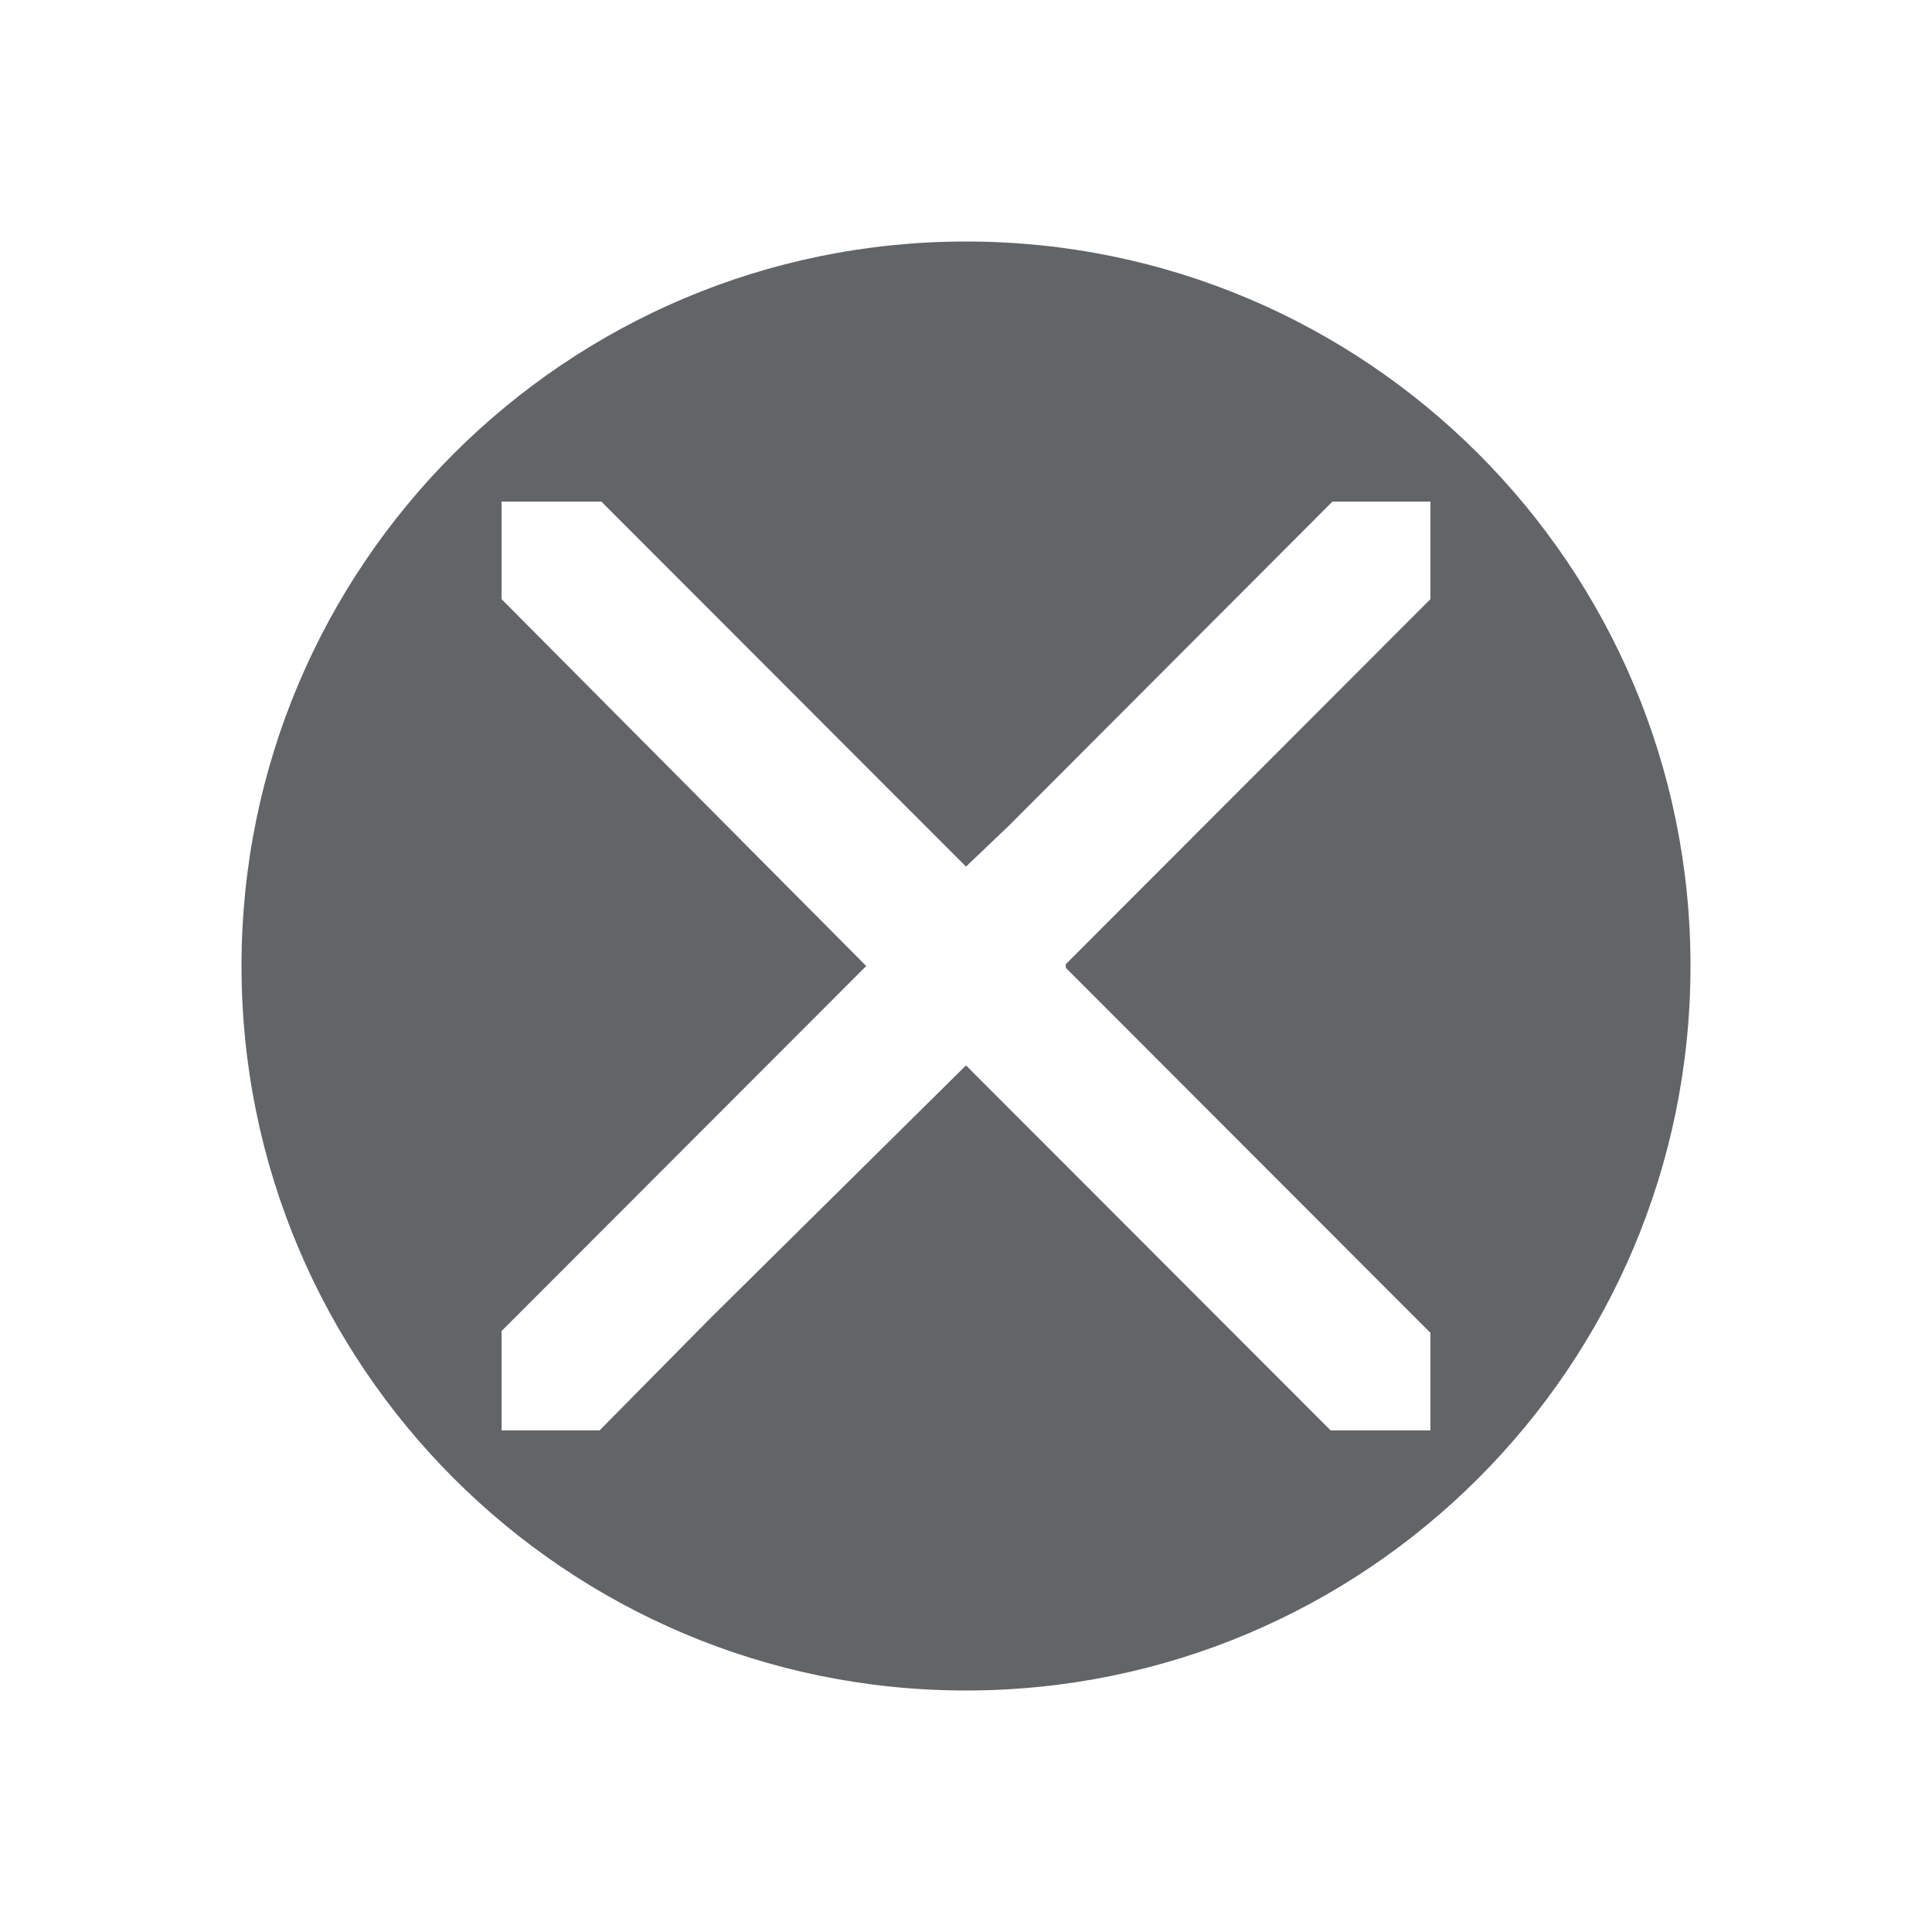
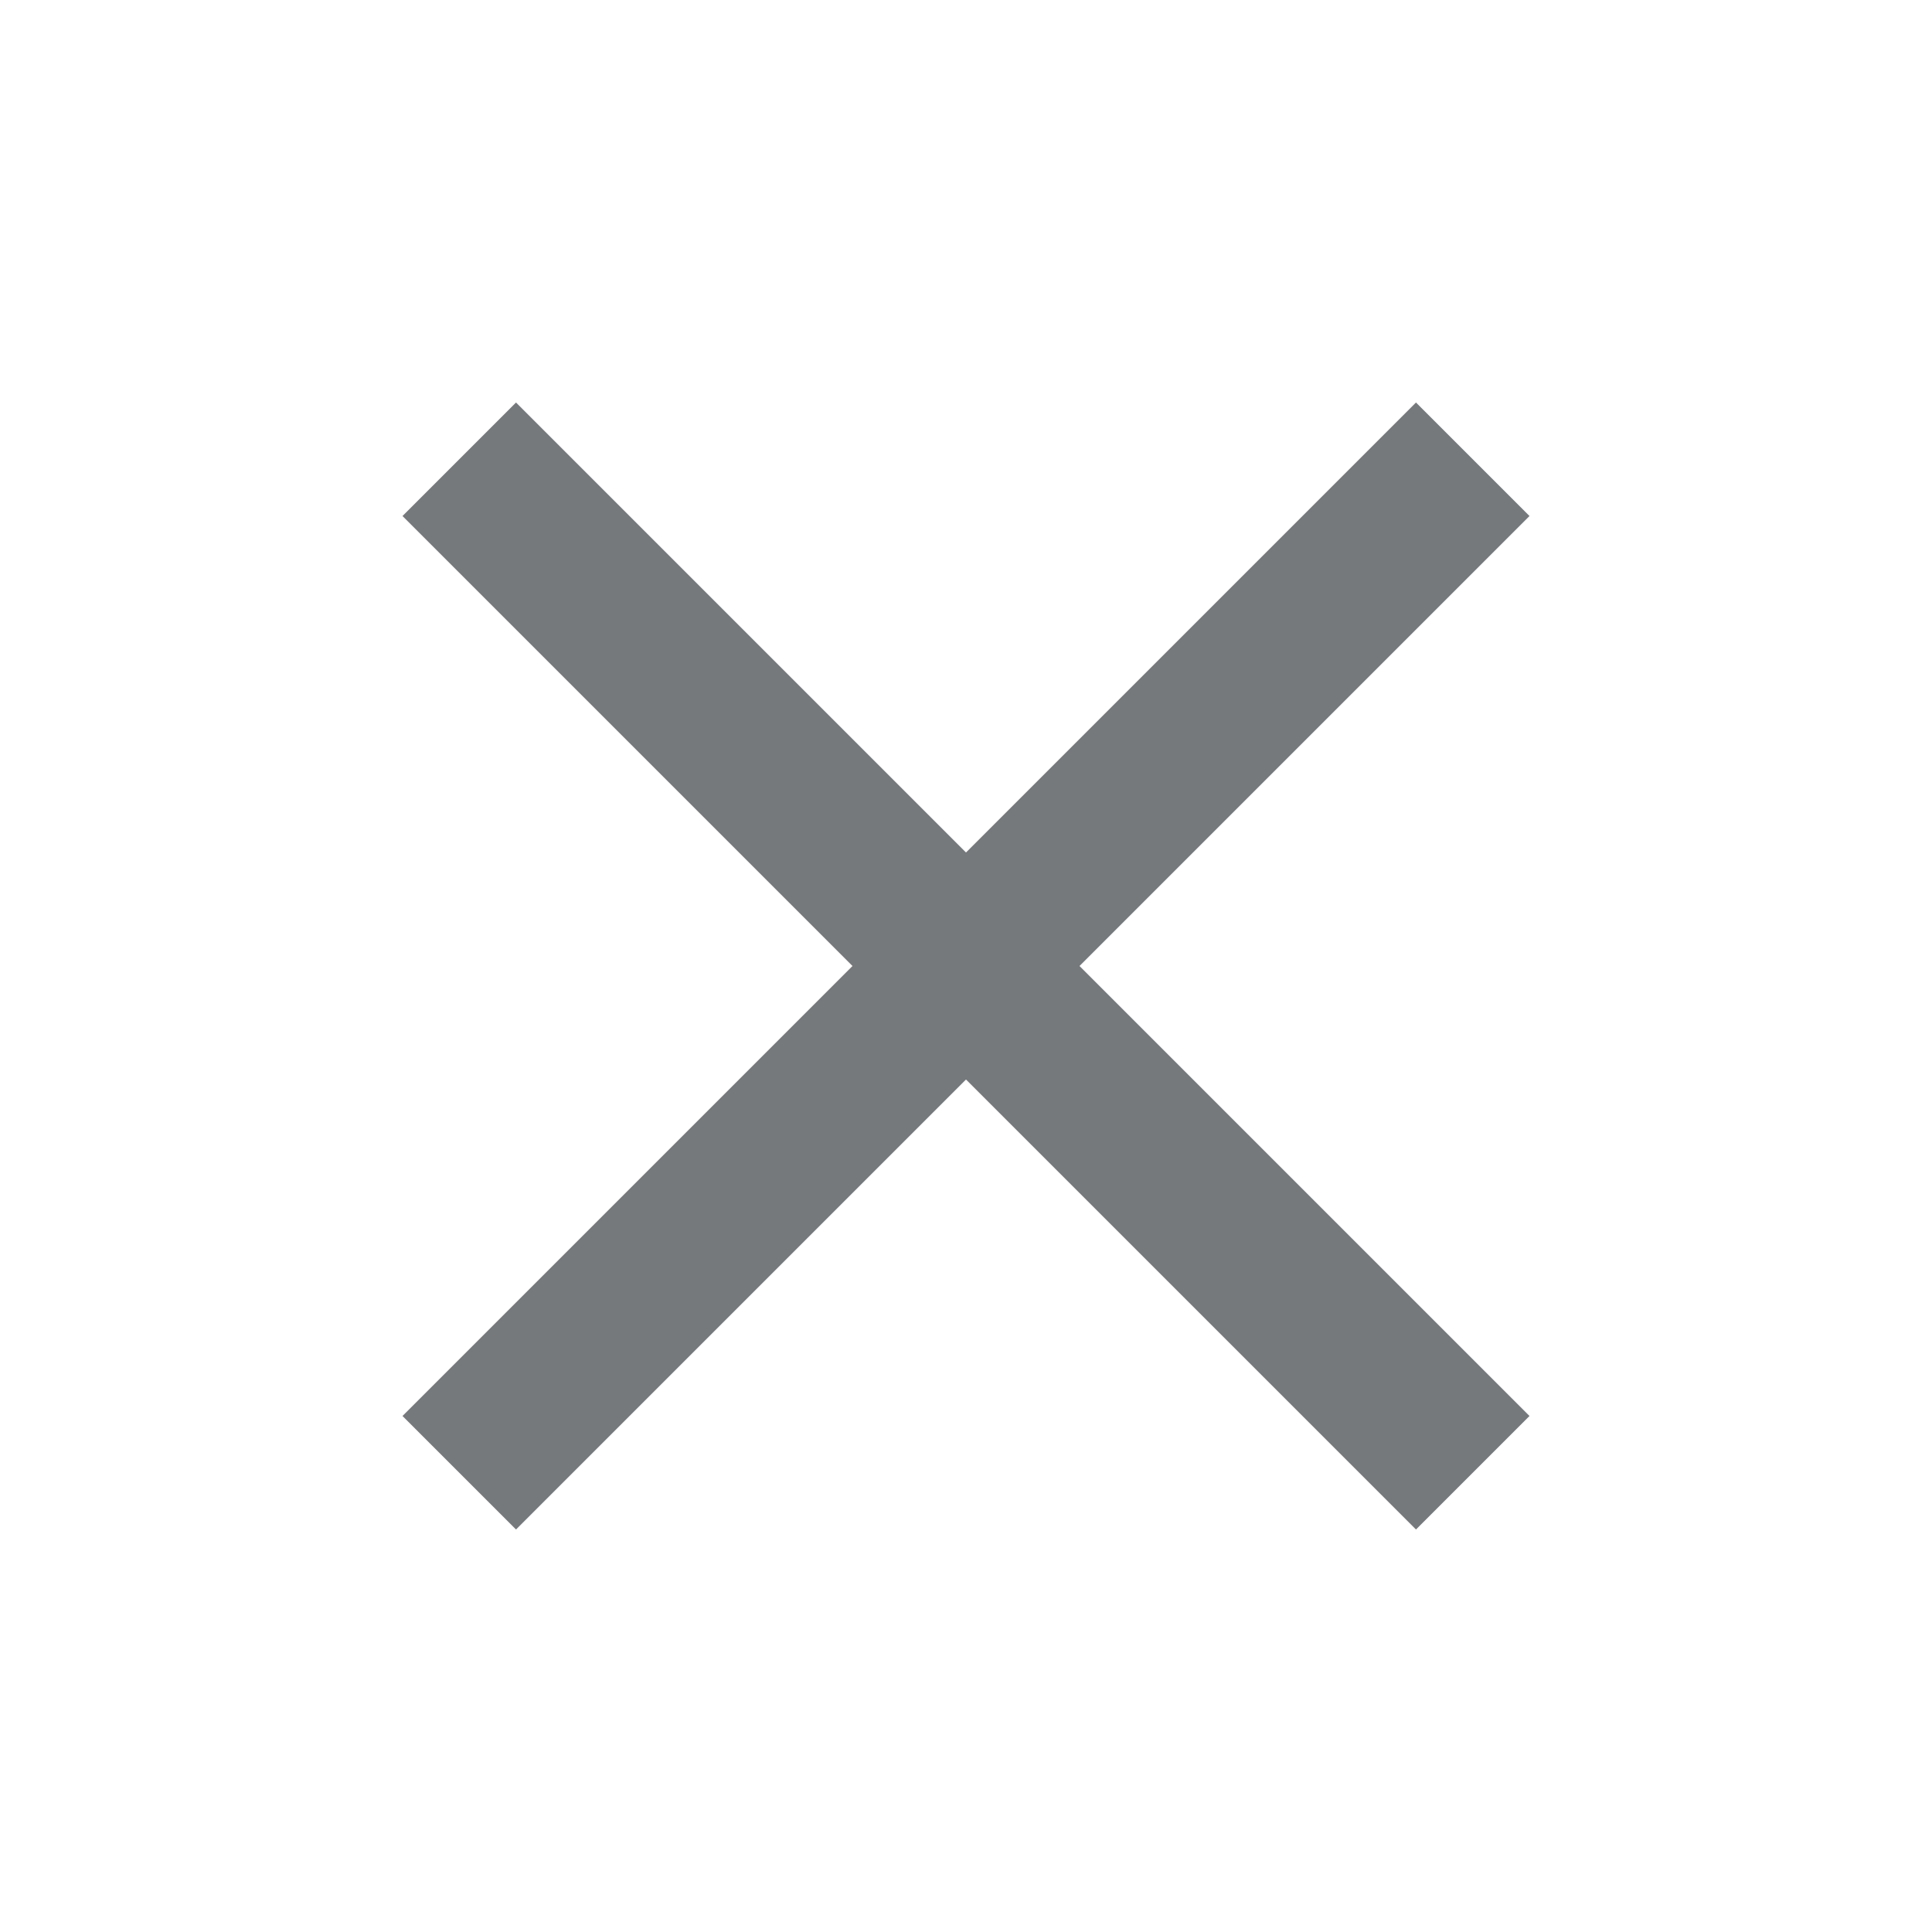
- <svg width="1200" height="1200">
-   <path d="M 600,1050 C 351.472,1050 150,848.528 150,600 150,351.472 351.472,150 600,150 c 248.528,0 450,201.472 450,450 0,248.528 -201.472,450 -450,450 z M 888.462,827.851 661.974,601.122 l 0,-2.244 226.488,-226.729 0,-60.611 -60.848,0 Q 727.339,411.986 627.043,512.451 613.524,525.358 600,538.267 l -226.487,-226.729 -61.975,0 0,60.611 L 538.026,600 311.538,826.729 l 0,61.733 60.848,0 q 34.363,-34.792 68.735,-69.59 L 600,661.733 l 226.487,226.729 61.975,0 0,-60.611 z" fill="#626568" />
+ <svg xmlns="http://www.w3.org/2000/svg" aria-hidden="true" focusable="false" width="1em" height="1em" style="-ms-transform: rotate(360deg); -webkit-transform: rotate(360deg); transform: rotate(360deg);" preserveAspectRatio="xMidYMid meet" viewBox="0 0 24 24">
+   <path d="M19 6.41L17.59 5L12 10.59L6.41 5L5 6.41L10.59 12L5 17.59L6.41 19L12 13.41L17.59 19L19 17.59L13.41 12L19 6.41z" fill="#76797c" />
</svg>
